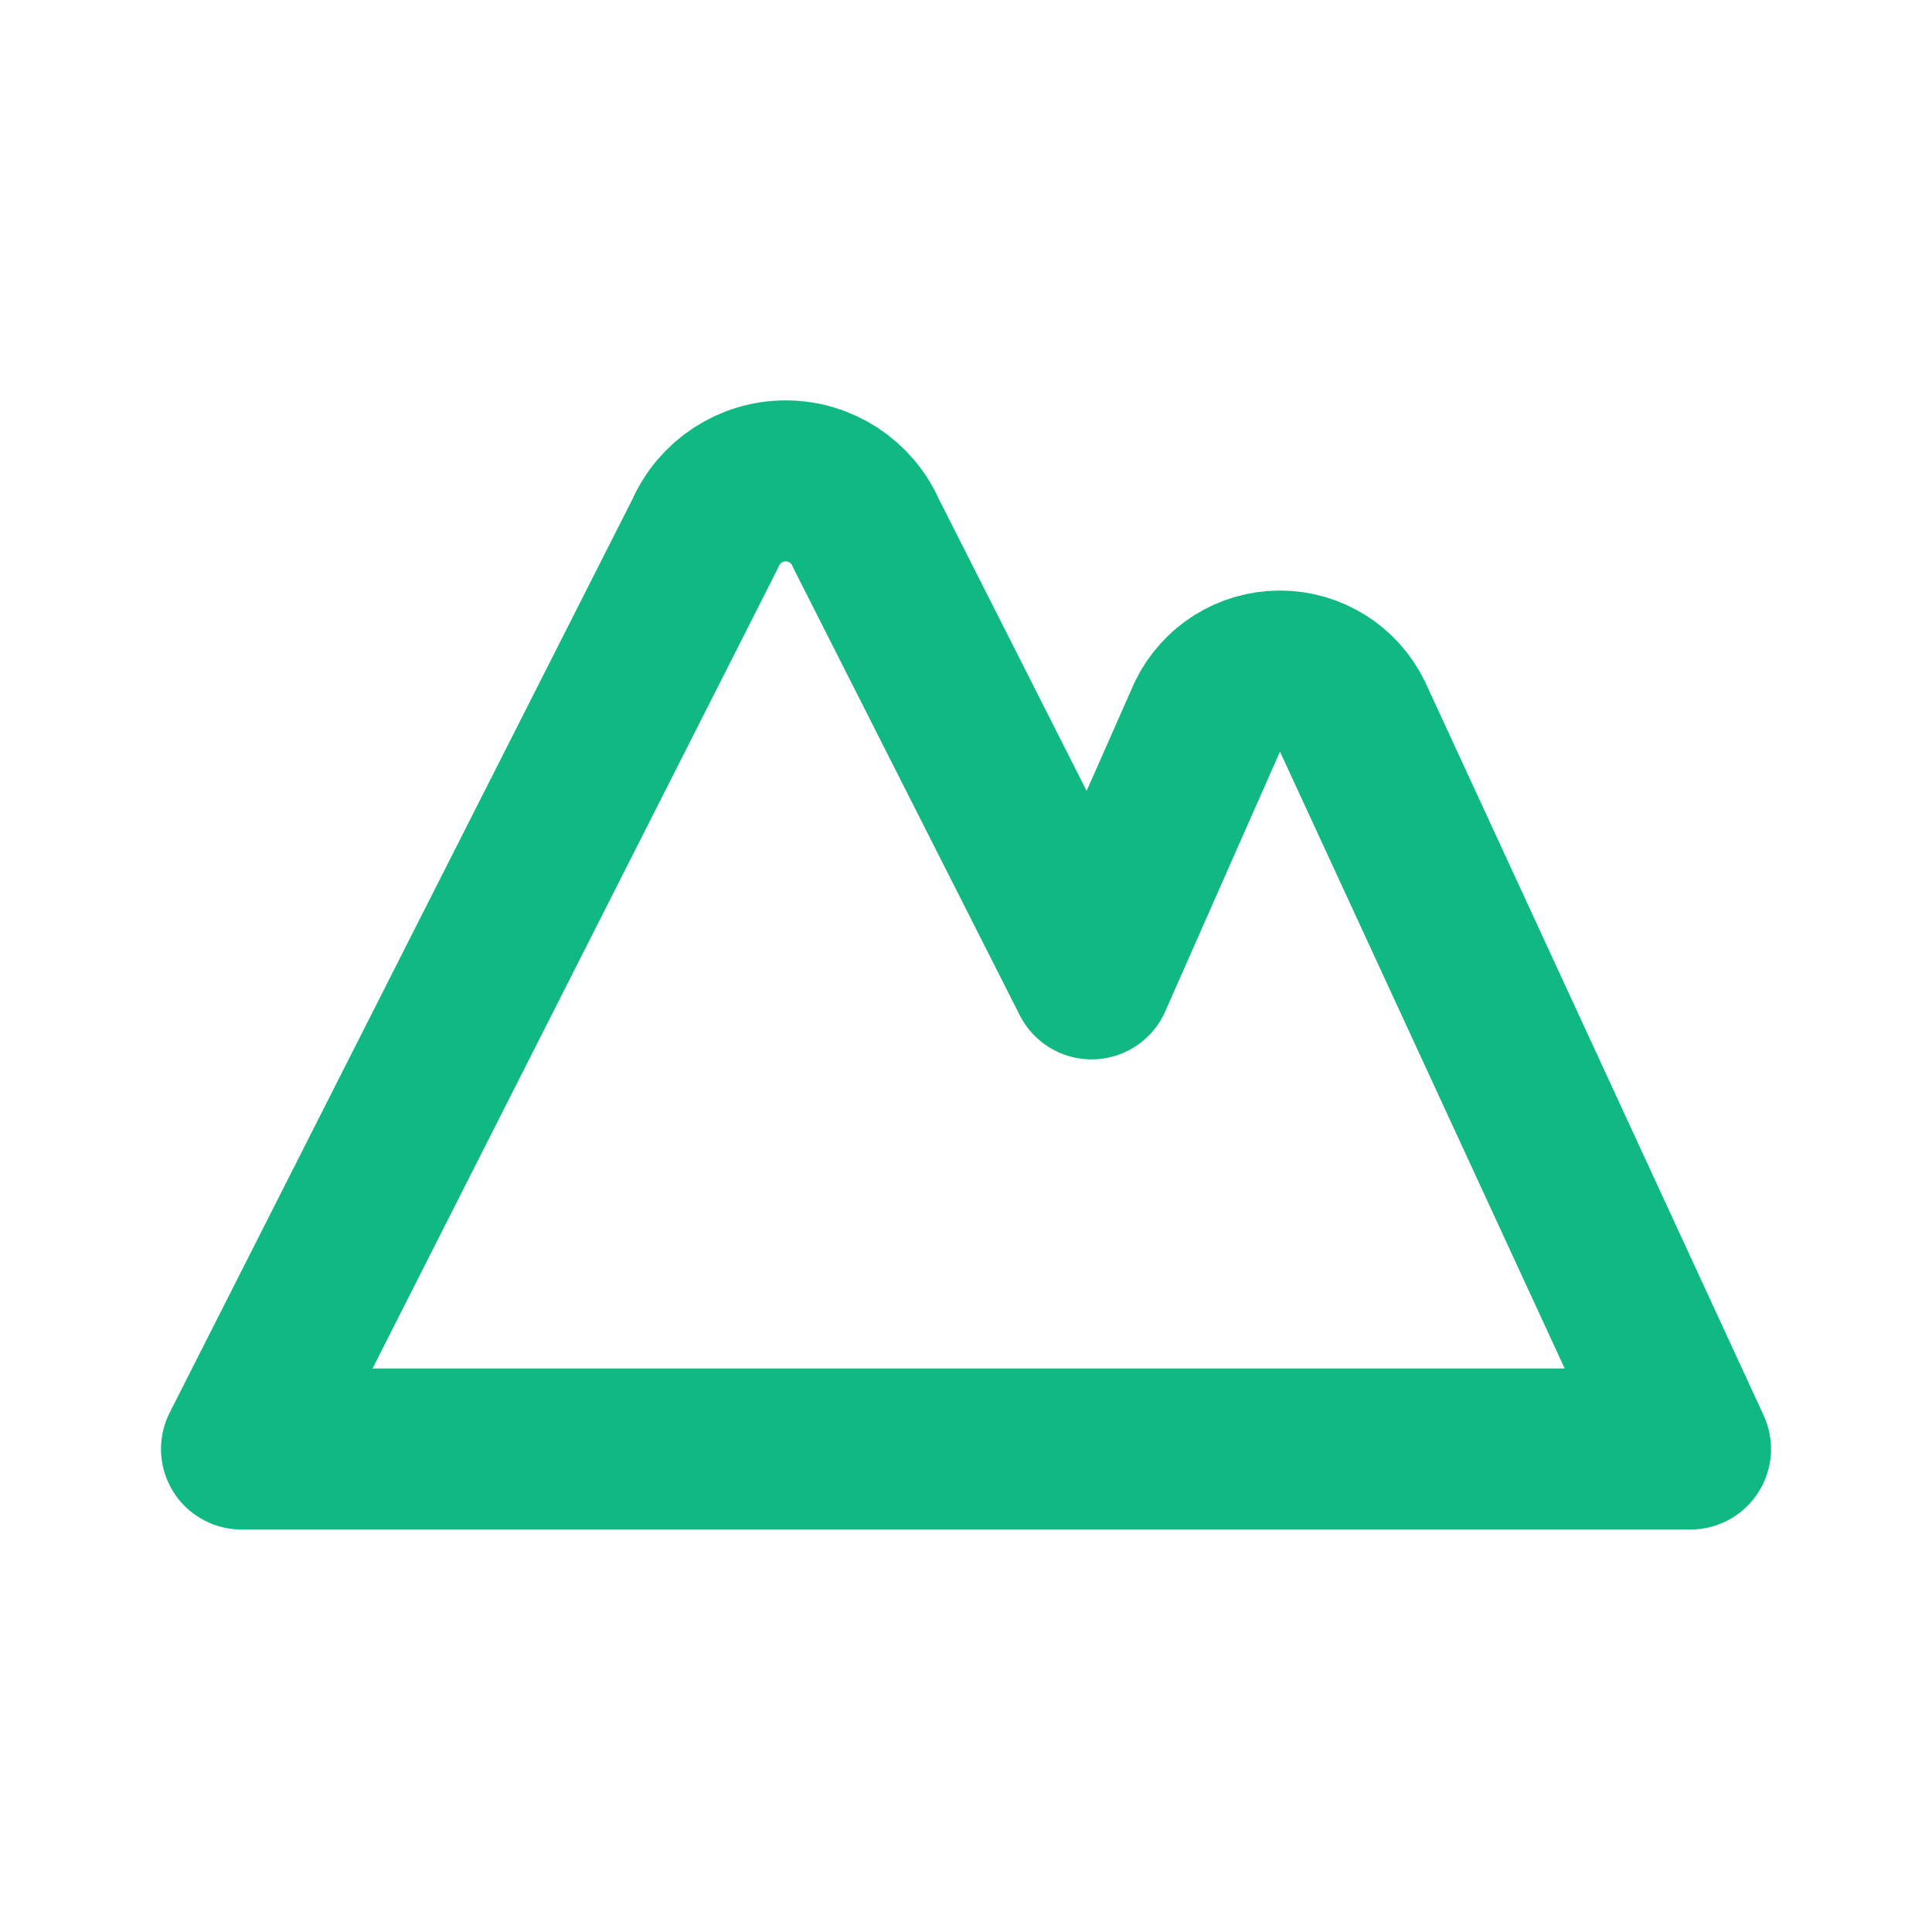
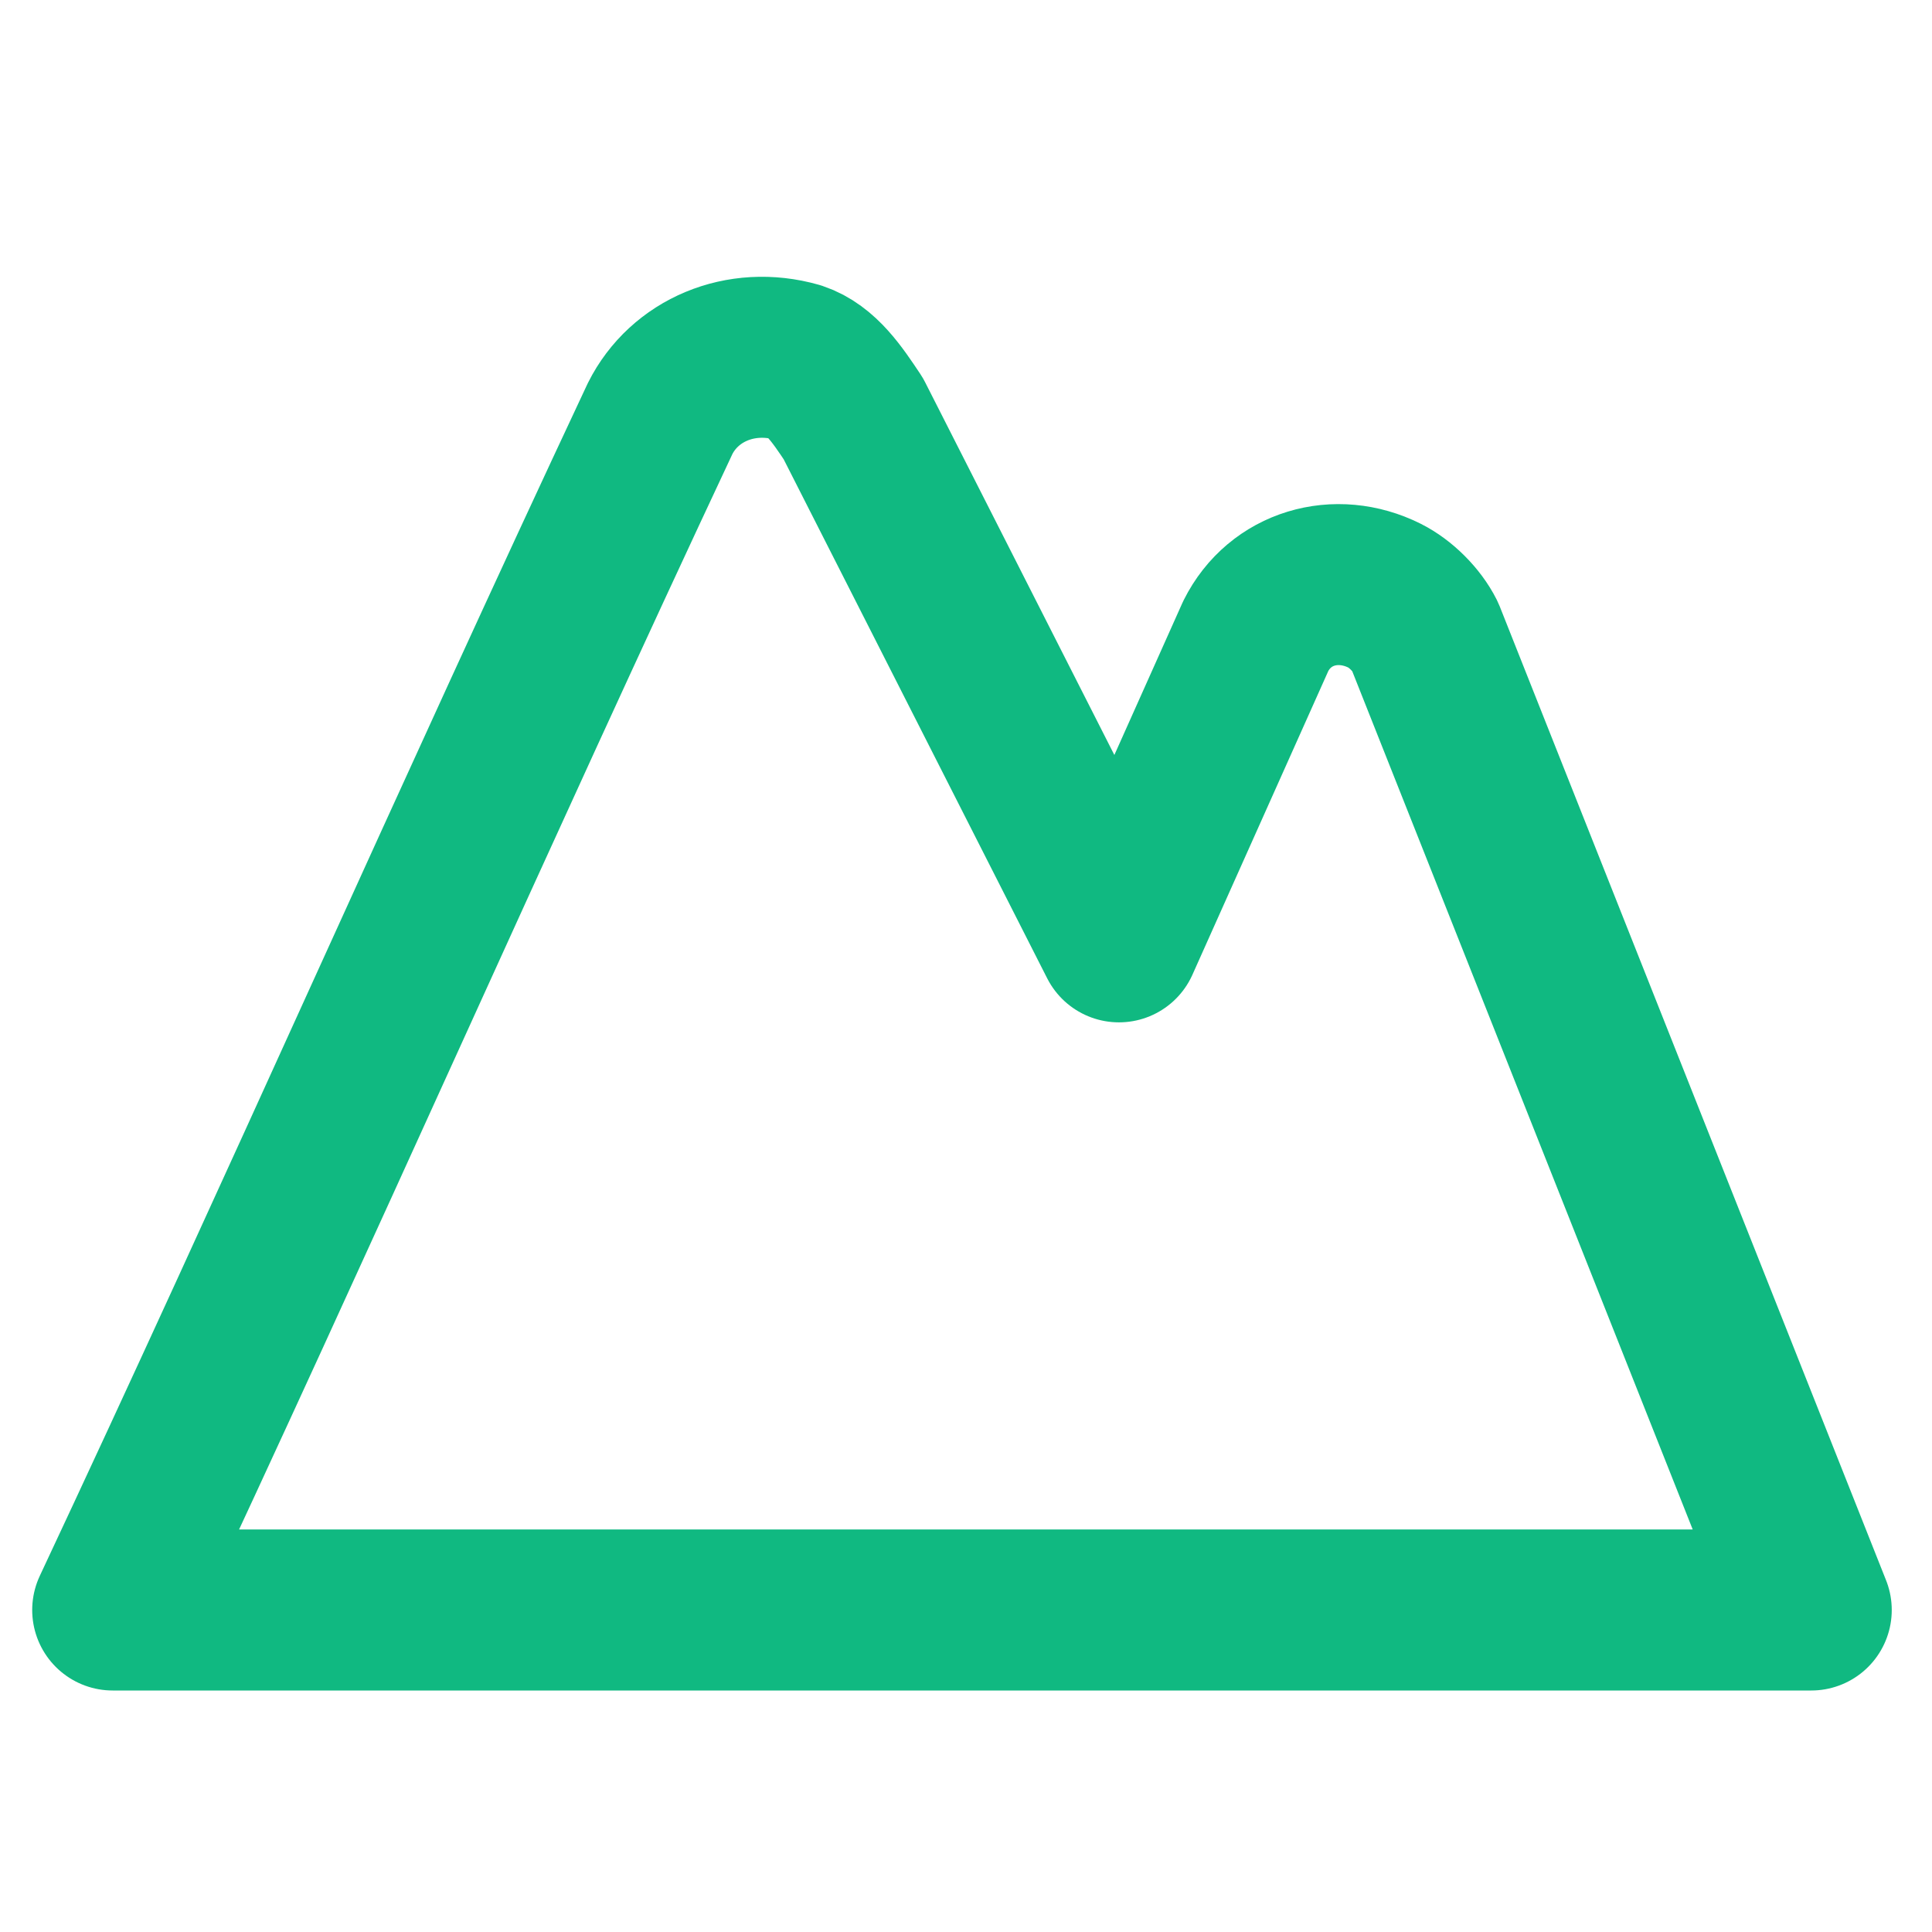
- <svg xmlns="http://www.w3.org/2000/svg" width="24" height="24" viewBox="0 0 24 24" fill="none" stroke="#10b981" stroke-width="2" stroke-linecap="round" stroke-linejoin="round">
-   <path d="M8.76,6.63a1.09,1.09,0,0,1,2,0l2.8,5.53v0L15,8.9a1,1,0,0,1,1.8,0L21,18H3Z" />
+ <svg xmlns="http://www.w3.org/2000/svg" id="Layer_1" version="1.1" viewBox="0 0 24 24">
+   <defs>
+     <style>
+       .st0 {
+         fill: none;
+         stroke: #10b981;
+         stroke-linecap: round;
+         stroke-linejoin: round;
+         stroke-width: 2px;
+       }
+     </style>
+   </defs>
+   <path class="st0" d="M8.2,5.2c.3-.6,1-.9,1.7-.7.3.1.5.4.7.7l3.3,6.5,1.7-3.8c.3-.6,1-.8,1.6-.5.2.1.4.3.5.5l4.8,12.1H1.4c2.3-4.9,4.5-9.9,6.8-14.8Z" />
</svg>
